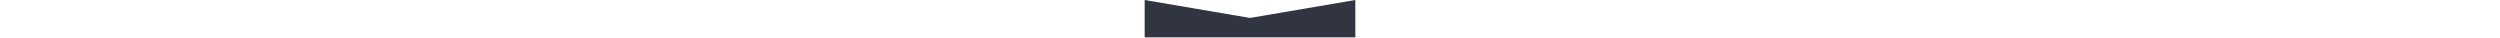
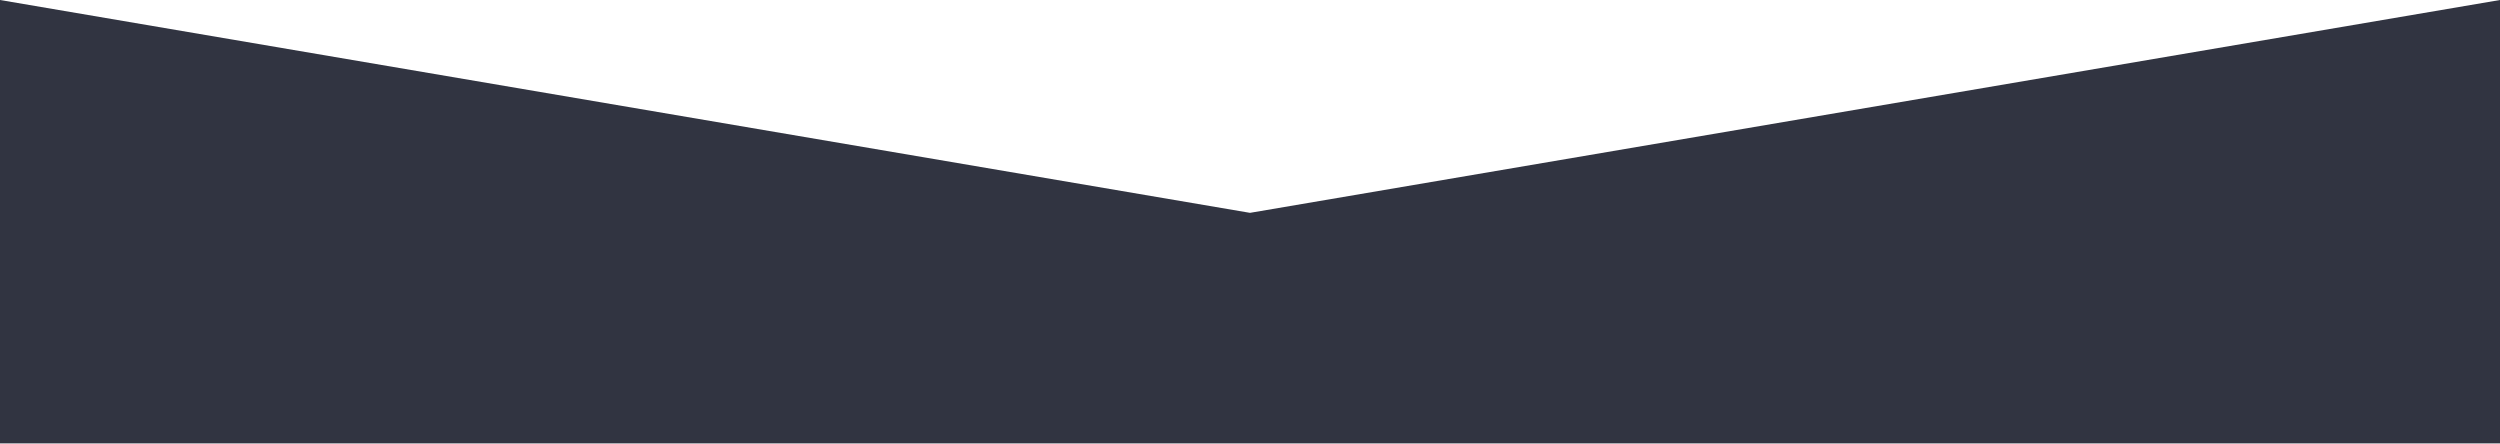
- <svg xmlns="http://www.w3.org/2000/svg" version="1.1" id="Layer_1" x="0px" y="0px" width="2032px" height="30.368px" viewBox="0 0 2032 360.368" enable-background="new 0 0 2032 360.368" xml:space="preserve">
+ <svg xmlns="http://www.w3.org/2000/svg" version="1.1" id="Layer_1" x="0px" y="0px" width="100%" max-height="100%" viewBox="0 0 2032 360.368" enable-background="new 0 0 2032 360.368" xml:space="preserve">
  <g>
    <polygon class="back" fill-rule="evenodd" clip-rule="evenodd" fill="rgba(13, 17, 32, 0.85)" points="2032,360.368 2032,0 1016,173 0,0 0,360.368  " />
  </g>
</svg>
